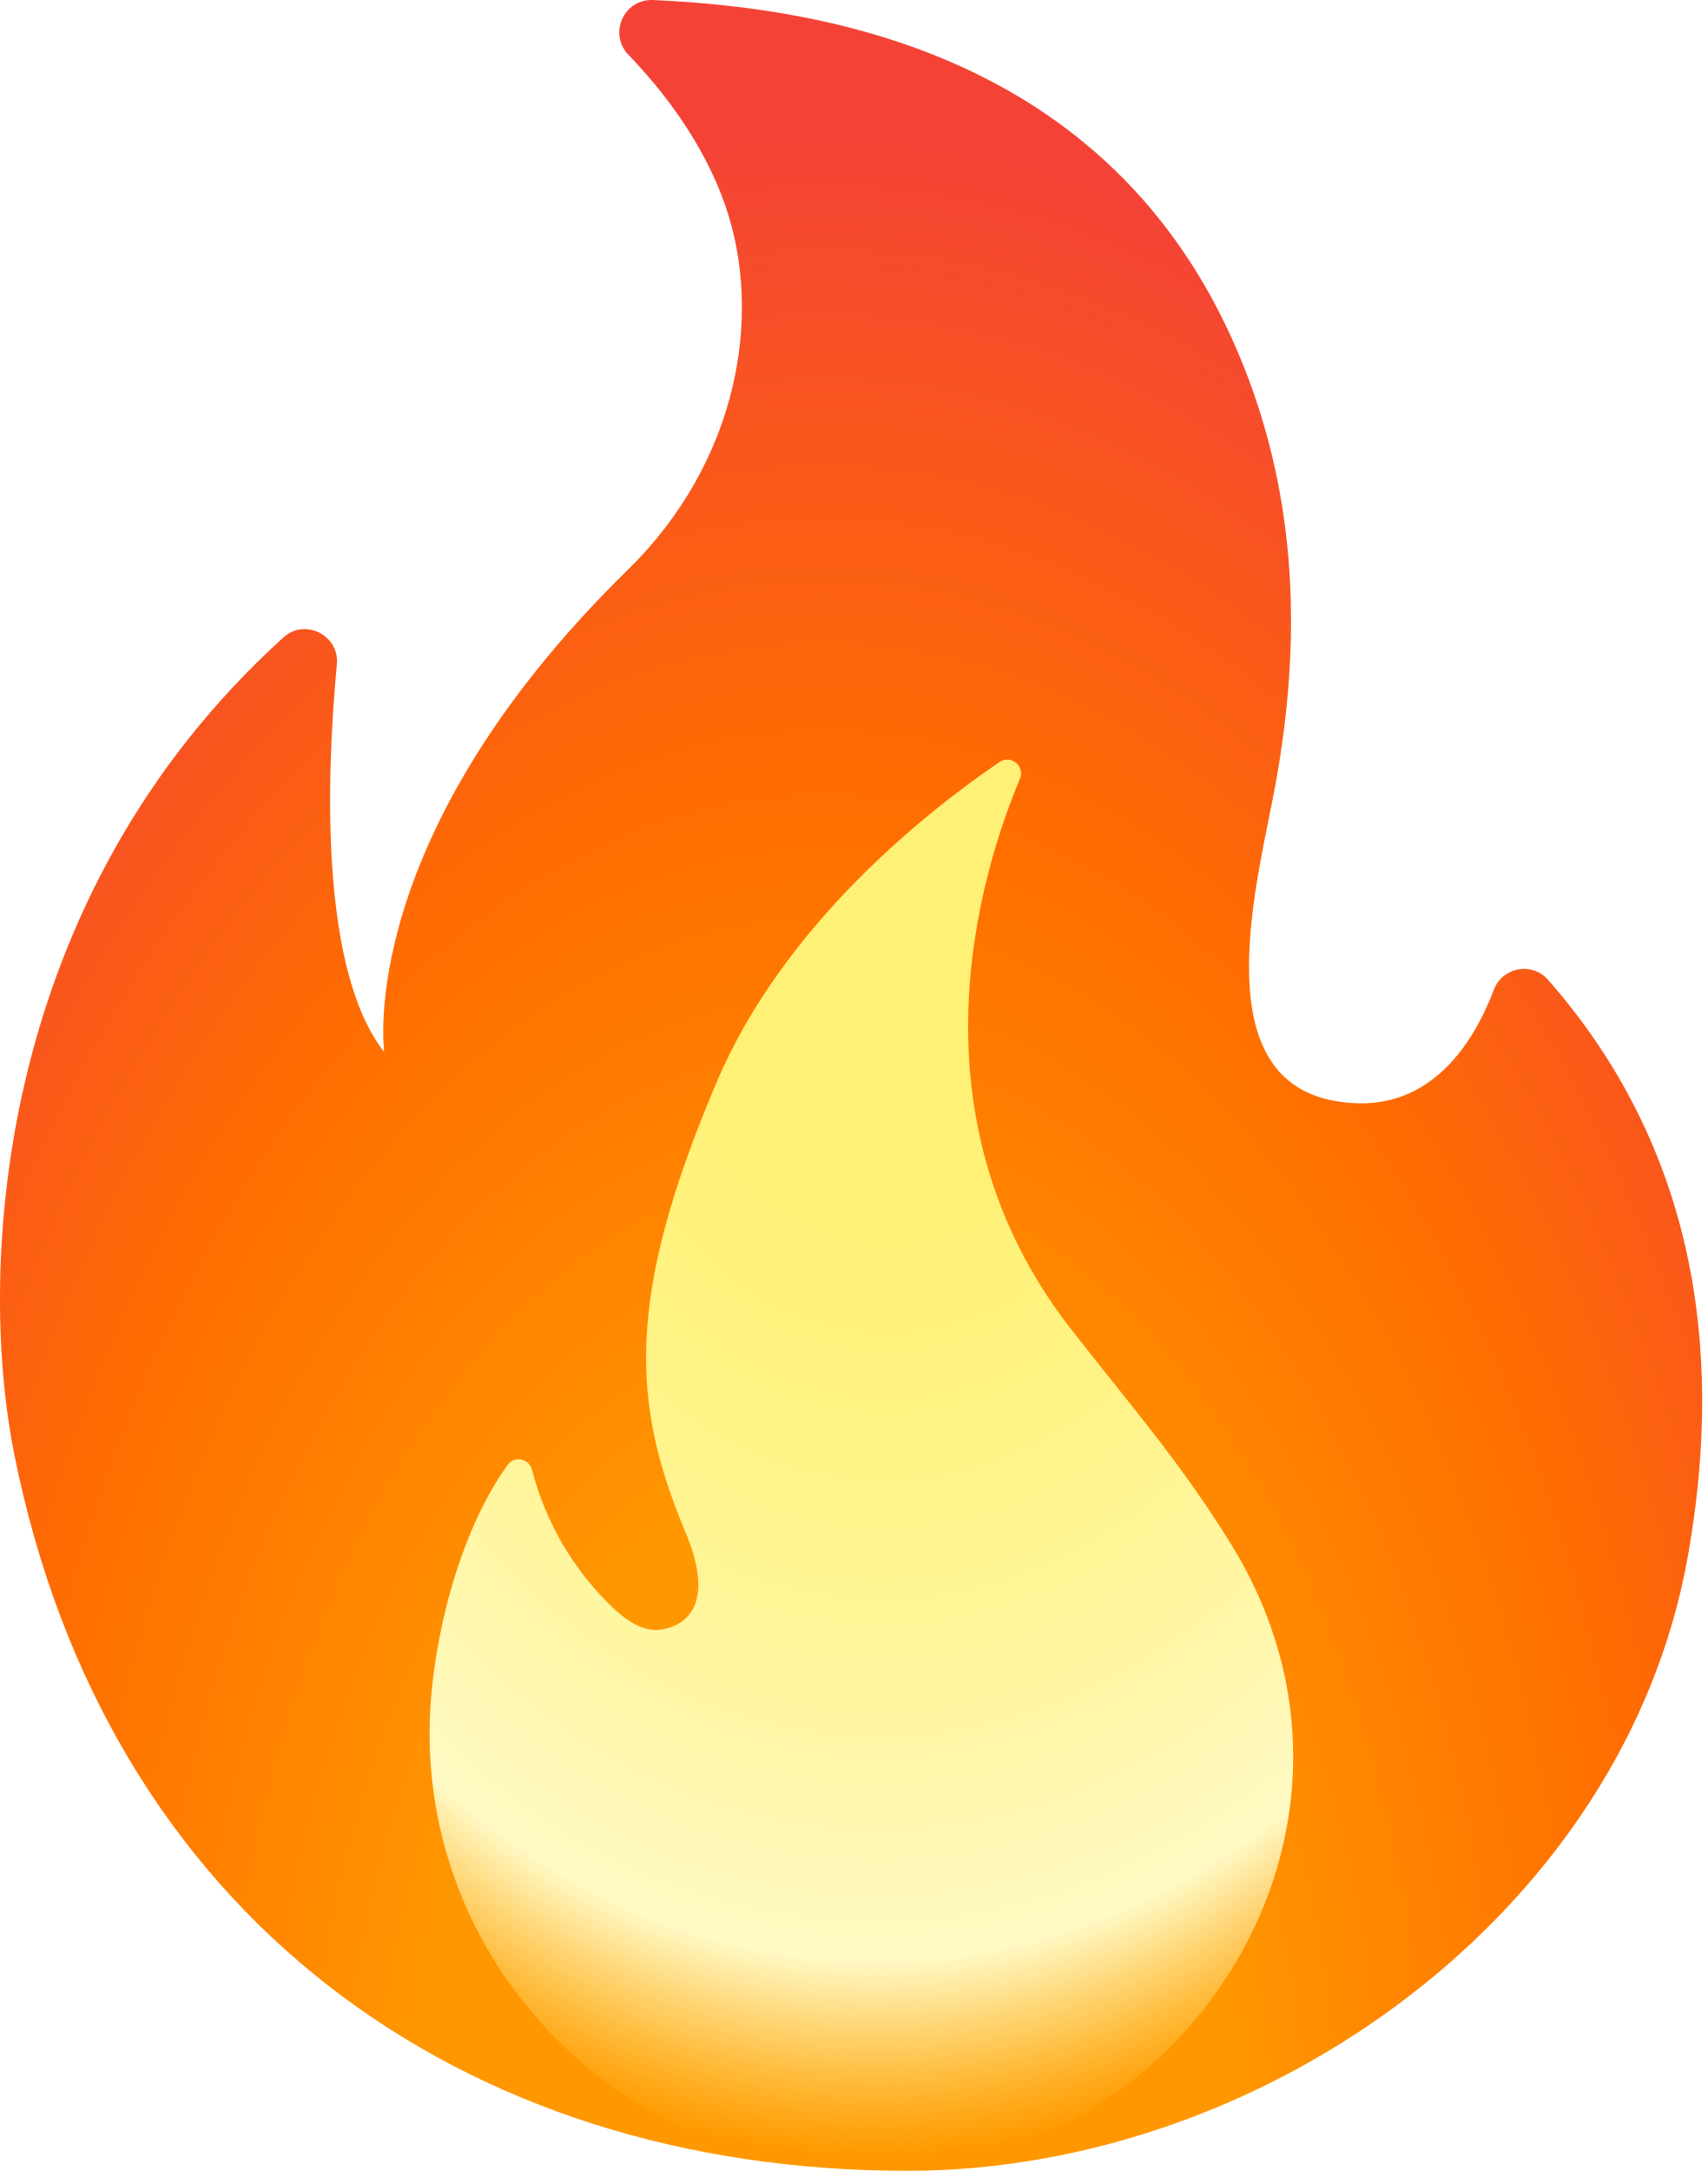
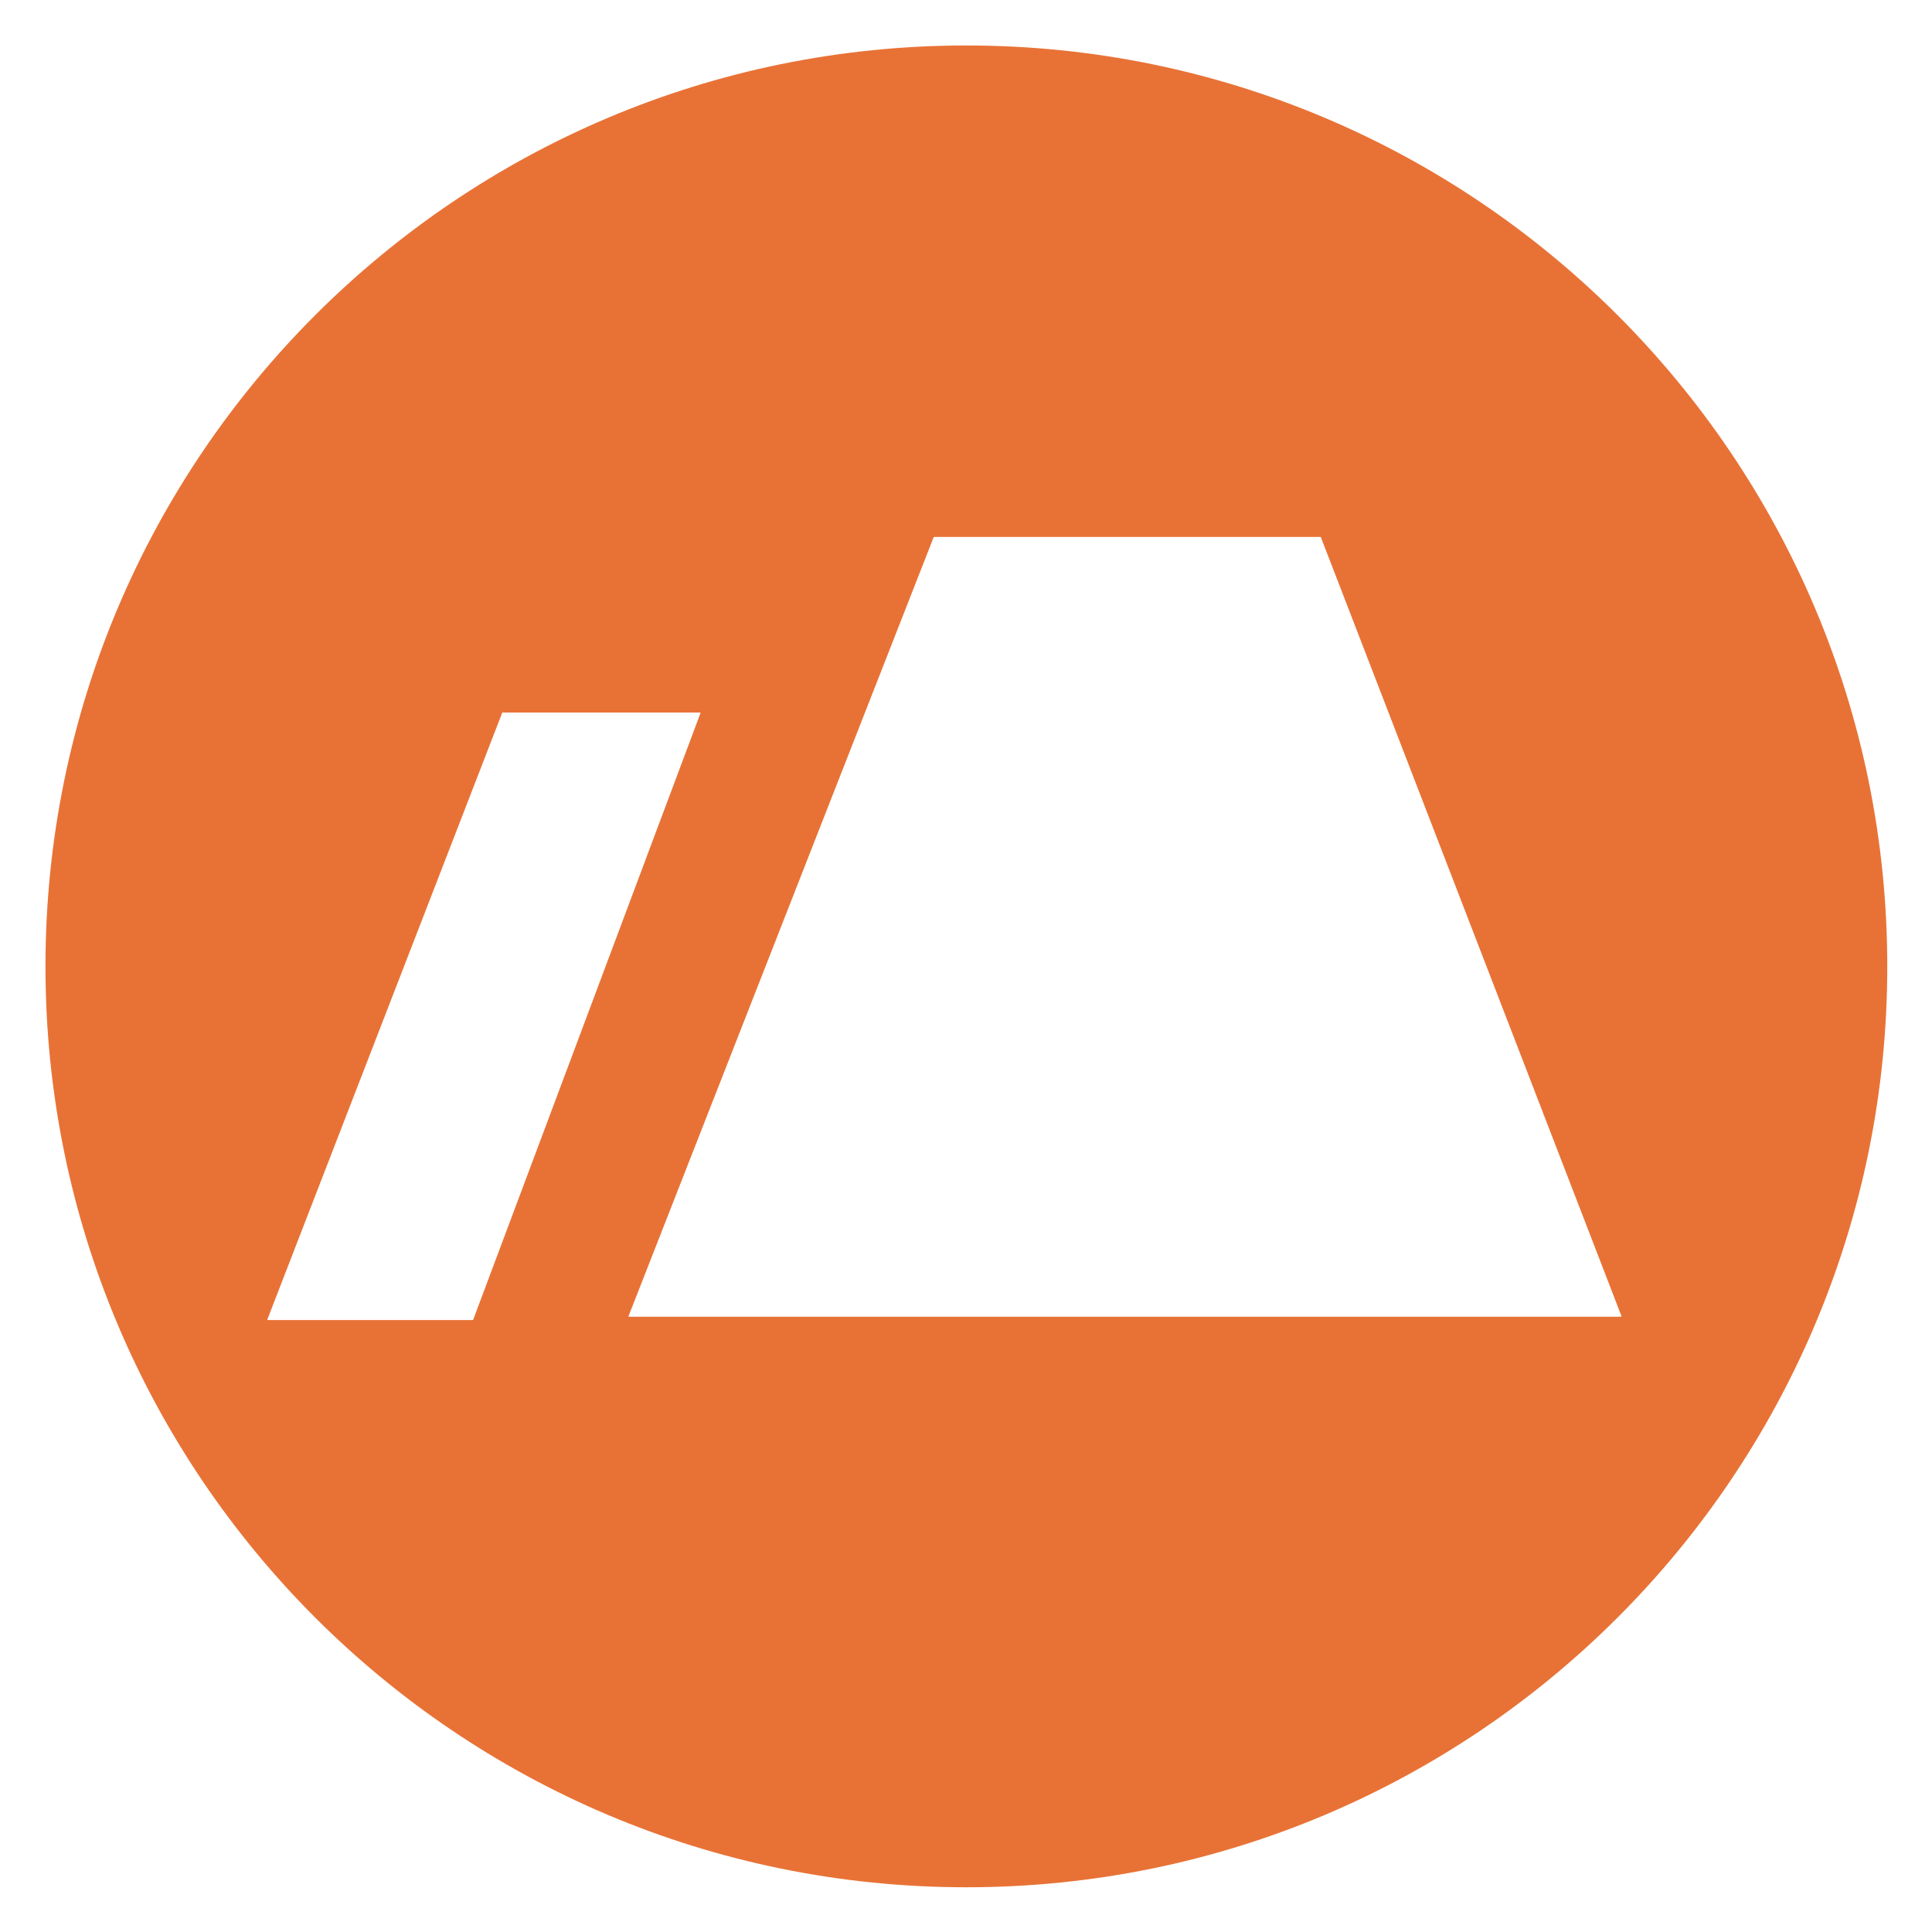
- <svg xmlns="http://www.w3.org/2000/svg" width="70" height="89" viewBox="0 0 70 89" fill="none">
-   <path d="M13.81 27.242C13.388 31.752 13.091 39.732 15.753 43.129C15.753 43.129 14.5 34.362 25.736 23.363C30.26 18.936 31.306 12.914 29.726 8.397C28.829 5.838 27.19 3.724 25.766 2.249C24.935 1.381 25.573 -0.051 26.782 0.001C34.095 0.328 45.946 2.36 50.982 14.998C53.192 20.545 53.355 26.278 52.302 32.108C51.635 35.831 49.261 44.108 54.675 45.124C58.539 45.85 60.408 42.78 61.247 40.57C61.595 39.65 62.804 39.42 63.457 40.155C69.983 47.579 70.54 56.323 69.19 63.85C66.579 78.402 51.842 88.993 37.202 88.993C18.913 88.993 4.354 78.528 0.579 59.586C-0.941 51.94 -0.17 36.81 11.622 26.13C12.498 25.329 13.929 26.041 13.81 27.242Z" fill="url(#paint0_radial)" />
-   <path d="M43.884 54.454C37.143 45.776 40.161 35.875 41.815 31.93C42.038 31.41 41.444 30.921 40.977 31.24C38.077 33.213 32.136 37.855 29.37 44.389C25.625 53.222 25.892 57.546 28.109 62.827C29.444 66.009 27.894 66.684 27.116 66.802C26.359 66.921 25.662 66.417 25.106 65.89C23.505 64.354 22.365 62.402 21.813 60.253C21.694 59.794 21.093 59.667 20.819 60.046C18.742 62.916 17.667 67.522 17.615 70.778C17.452 80.842 25.766 89 35.822 89C48.497 89 57.731 74.983 50.448 63.265C48.334 59.853 46.347 57.621 43.884 54.454Z" fill="url(#paint1_radial)" />
-   <defs>
-     <radialGradient id="paint0_radial" cx="0" cy="0" r="1" gradientUnits="userSpaceOnUse" gradientTransform="translate(33.5797 89.2232) rotate(-179.751) scale(52.3517 85.8987)">
-       <stop offset="0.314" stop-color="#FF9800" />
-       <stop offset="0.662" stop-color="#FF6D00" />
-       <stop offset="0.972" stop-color="#F44336" />
-     </radialGradient>
-     <radialGradient id="paint1_radial" cx="0" cy="0" r="1" gradientUnits="userSpaceOnUse" gradientTransform="translate(36.5197 37.1274) rotate(90.5787) scale(54.776 41.223)">
-       <stop offset="0.214" stop-color="#FFF176" />
-       <stop offset="0.328" stop-color="#FFF27D" />
-       <stop offset="0.487" stop-color="#FFF48F" />
-       <stop offset="0.672" stop-color="#FFF7AD" />
-       <stop offset="0.793" stop-color="#FFF9C4" />
-       <stop offset="0.822" stop-color="#FFF8BD" stop-opacity="0.804" />
-       <stop offset="0.863" stop-color="#FFF6AB" stop-opacity="0.529" />
-       <stop offset="0.91" stop-color="#FFF38D" stop-opacity="0.209" />
-       <stop offset="0.941" stop-color="#FFF176" stop-opacity="0" />
-     </radialGradient>
-   </defs>
+ <svg xmlns="http://www.w3.org/2000/svg" width="80px" height="80px" viewBox="0 0 80 80" version="1.1">
+   <g id="surface1">
+     <path style=" stroke:none;fill-rule:nonzero;fill:rgb(90.98%,44.706%,21.176%);fill-opacity:1;" d="M 78.148 40.016 C 78.148 61.078 61.078 78.148 40.016 78.148 C 18.953 78.148 1.883 61.078 1.883 40.016 C 1.883 18.953 18.953 1.883 40.016 1.883 C 61.078 1.883 78.148 18.953 78.148 40.016 Z M 78.148 40.016 " />
+     <path style=" stroke:none;fill-rule:evenodd;fill:rgb(100%,100%,100%);fill-opacity:1;" d="M 26.047 54.523 C 26.031 54.523 26.023 54.508 26.027 54.496 L 38.66 22.246 C 38.664 22.238 38.672 22.234 38.68 22.234 L 54.676 22.234 C 54.684 22.234 54.691 22.238 54.695 22.246 L 67.141 54.496 C 67.145 54.508 67.137 54.523 67.121 54.523 Z M 11.09 54.66 C 11.074 54.66 11.066 54.648 11.07 54.637 L 20.793 29.52 C 20.797 29.512 20.801 29.504 20.809 29.504 L 28.984 29.504 C 29 29.504 29.008 29.52 29.004 29.531 L 19.594 54.648 C 19.59 54.656 19.582 54.66 19.574 54.66 Z M 11.09 54.66 " />
+   </g>
</svg>
